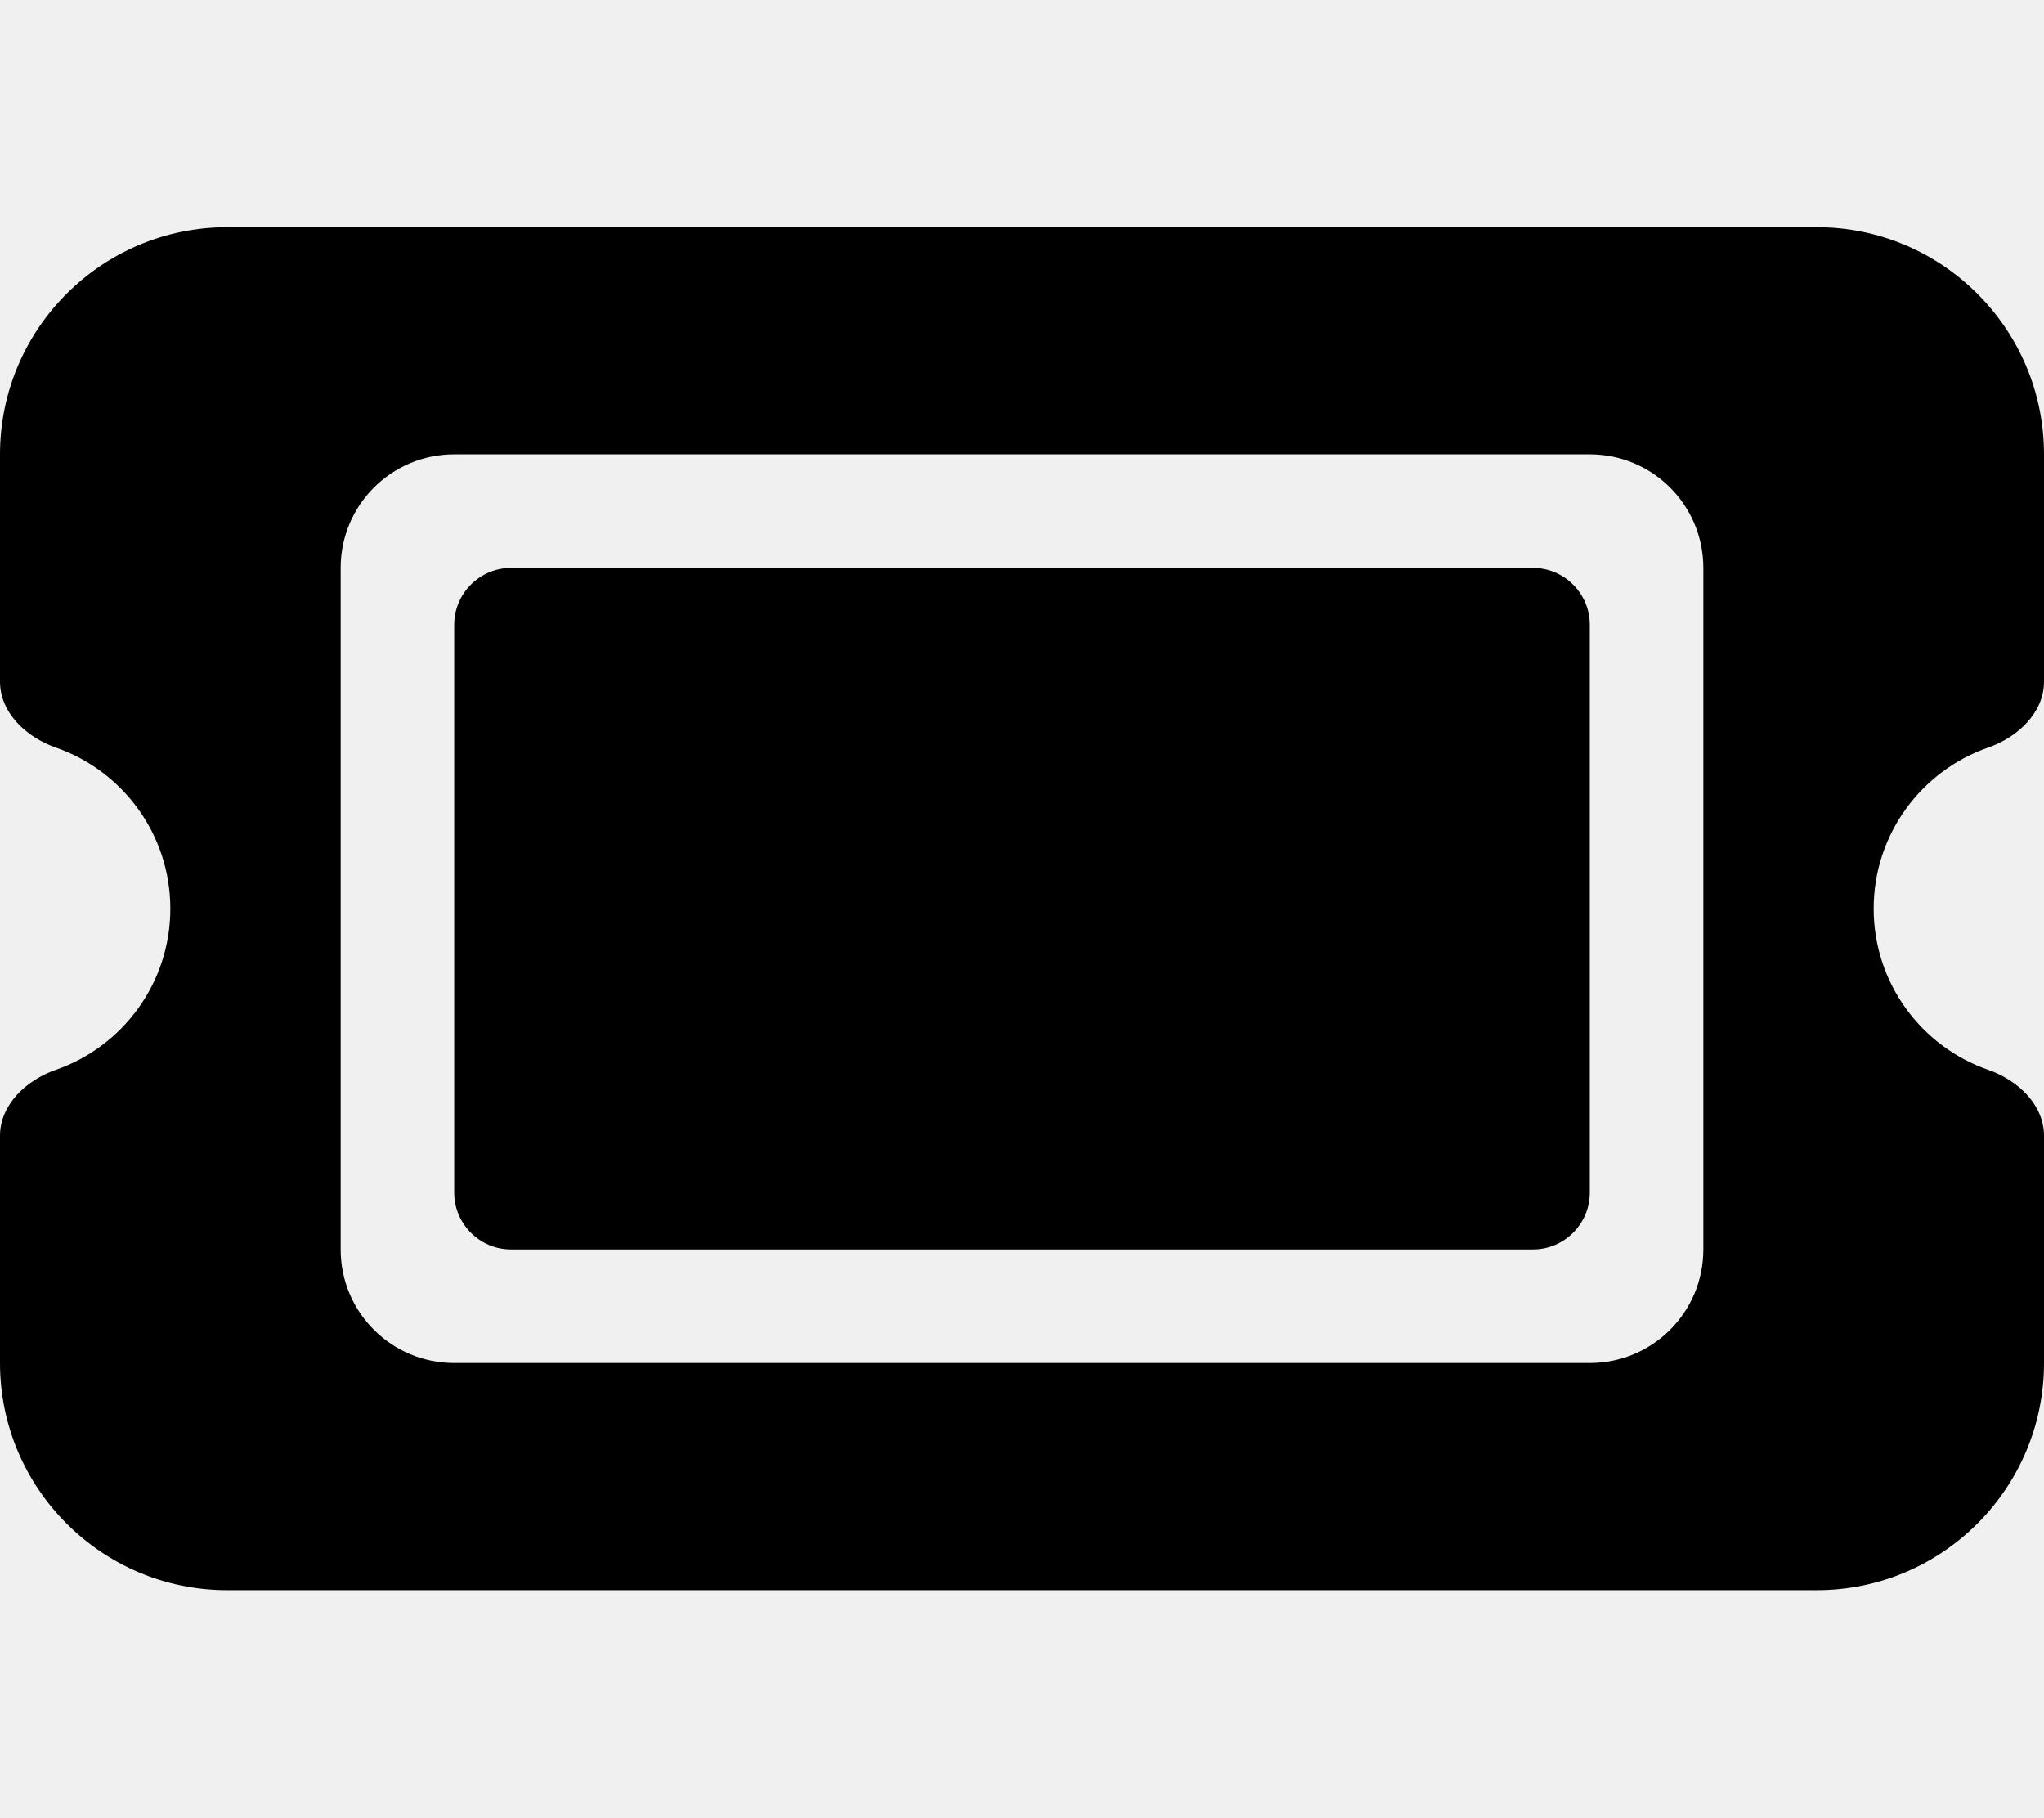
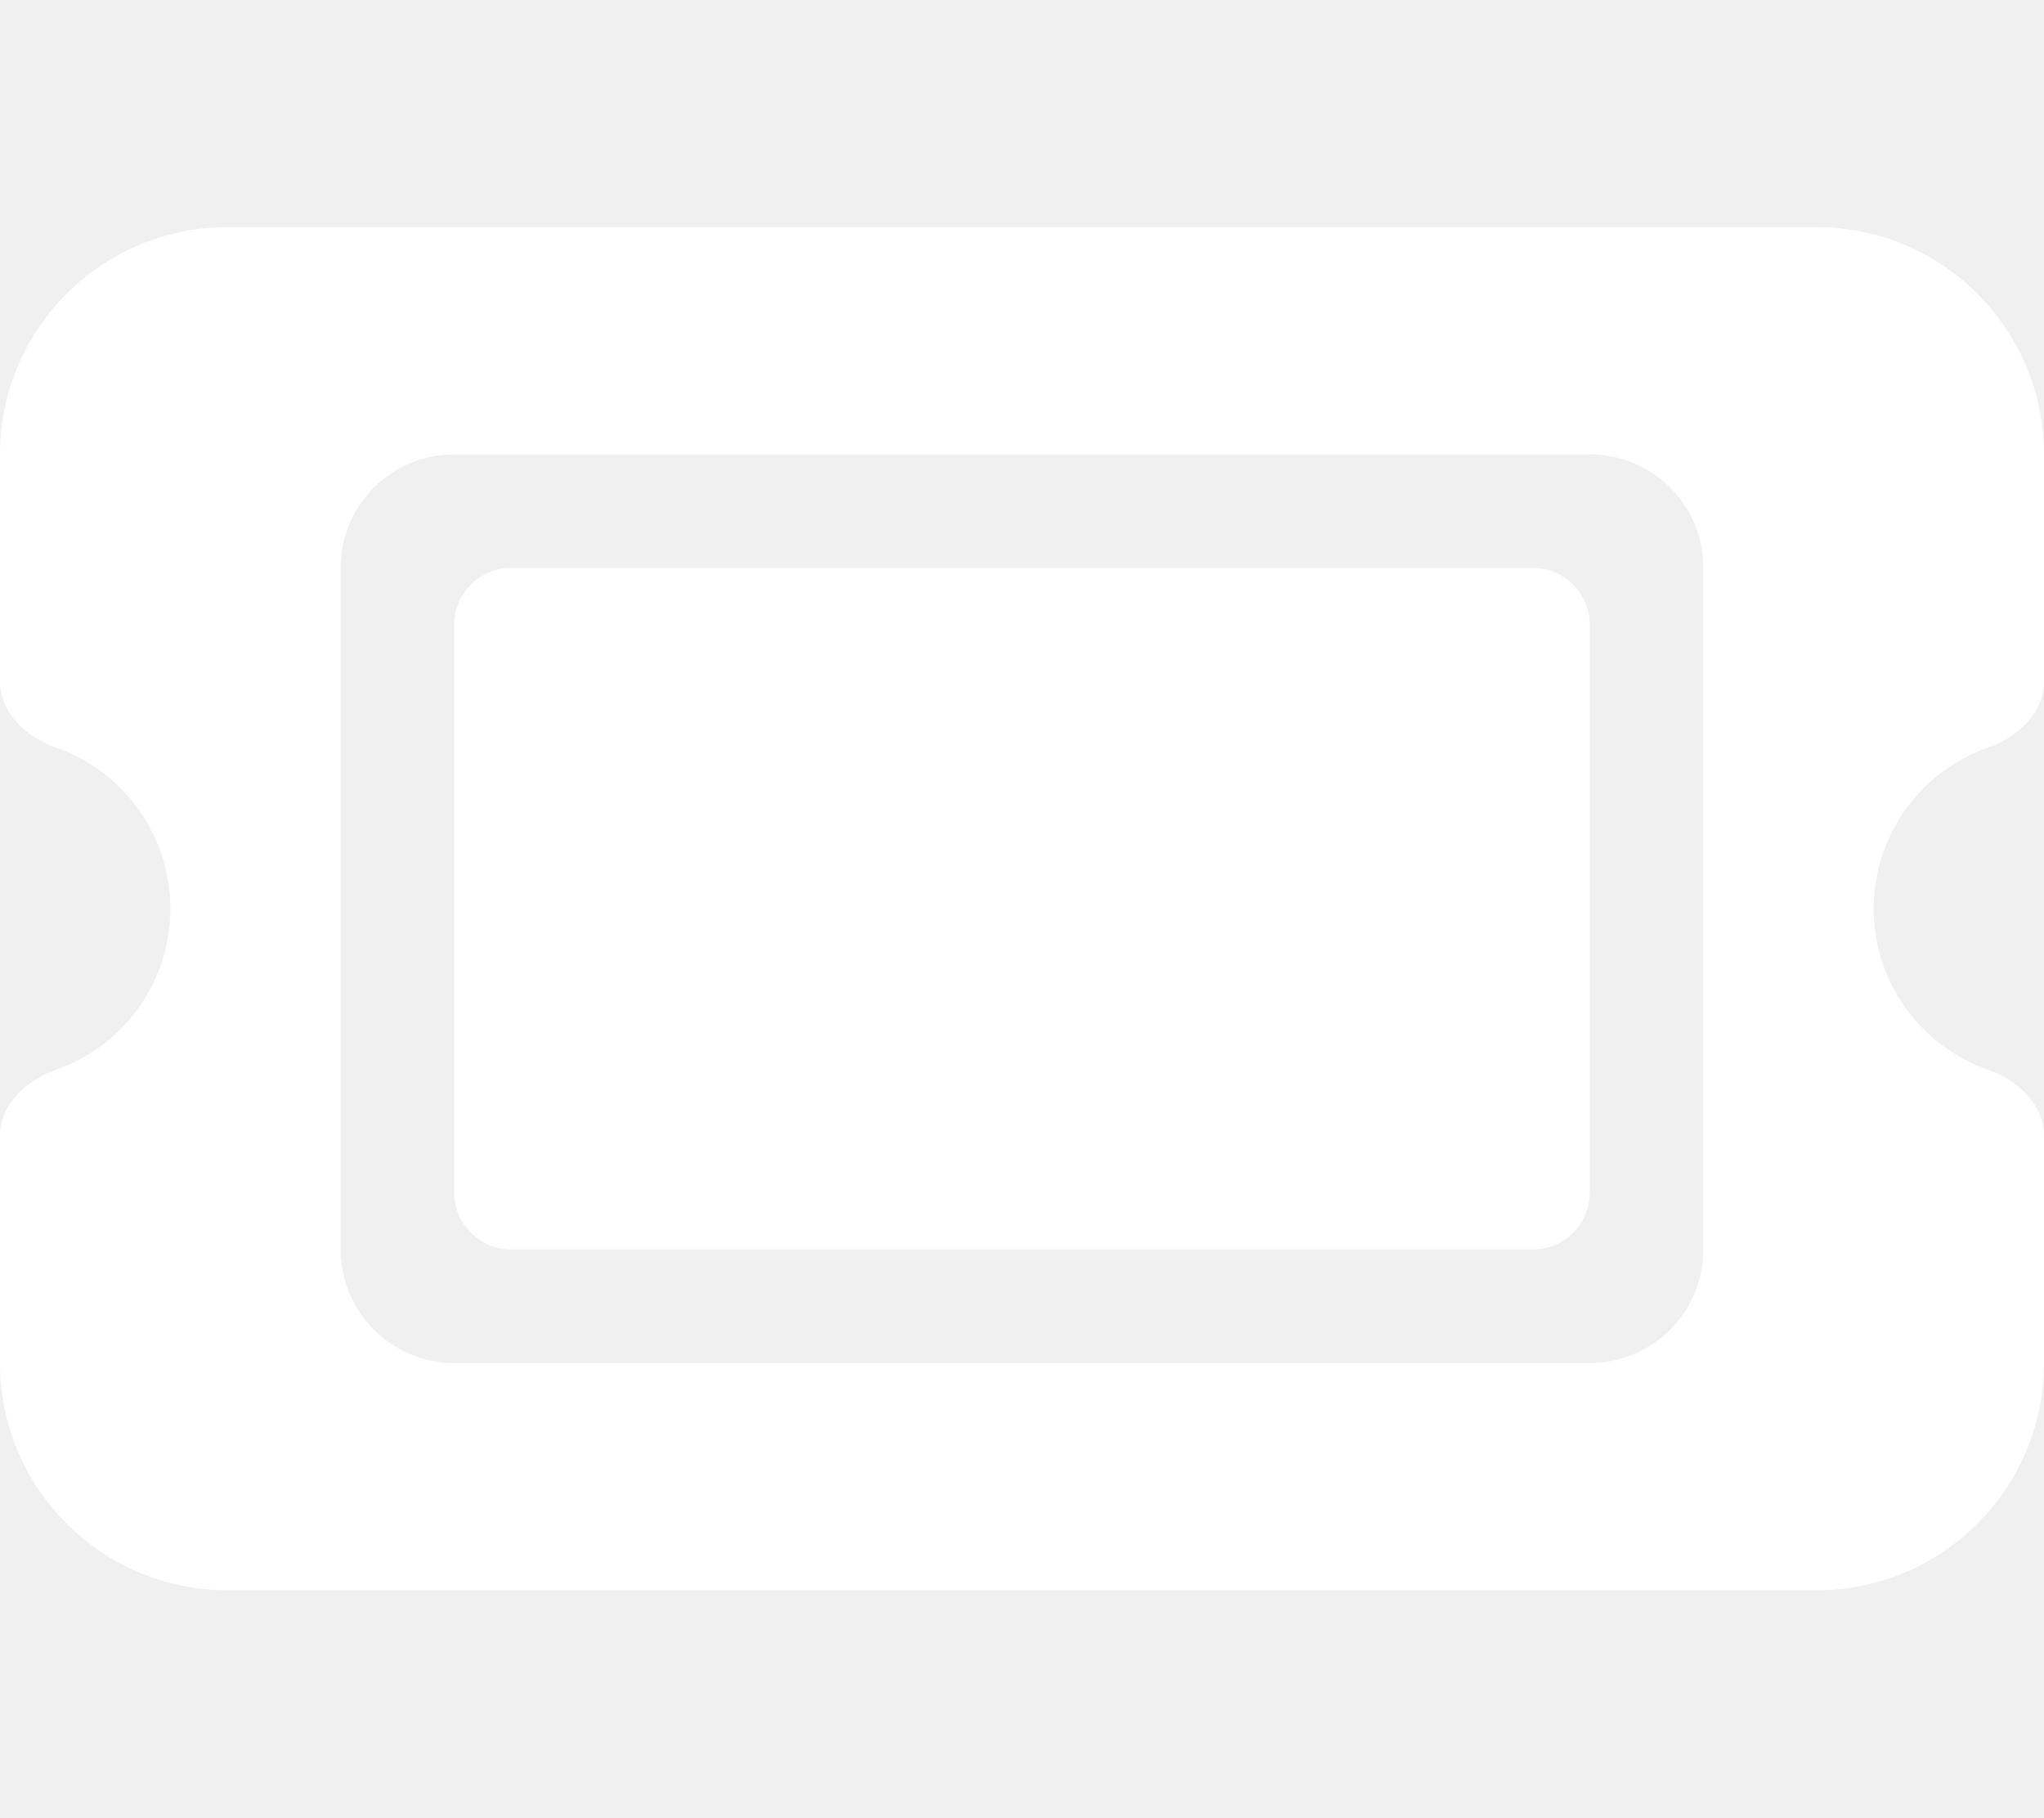
<svg xmlns="http://www.w3.org/2000/svg" viewBox="0 0 576 512">
-   <path d="M64 64C28.7 64 0 92.7 0 128l0 64c0 8.8 7.4 15.7 15.7 18.6C34.5 217.1 48 235 48 256s-13.5 38.9-32.3 45.4C7.4 304.3 0 311.2 0 320l0 64c0 35.3 28.7 64 64 64l448 0c35.3 0 64-28.7 64-64l0-64c0-8.8-7.4-15.7-15.7-18.6C541.5 294.9 528 277 528 256s13.5-38.9 32.3-45.4c8.3-2.9 15.7-9.8 15.7-18.6l0-64c0-35.3-28.7-64-64-64L64 64zm64 112l0 160c0 8.8 7.2 16 16 16l288 0c8.8 0 16-7.2 16-16l0-160c0-8.8-7.2-16-16-16l-288 0c-8.8 0-16 7.2-16 16zM96 160c0-17.7 14.3-32 32-32l320 0c17.7 0 32 14.3 32 32l0 192c0 17.7-14.3 32-32 32l-320 0c-17.7 0-32-14.3-32-32l0-192z" />
+   <path style="fill: white;" d="M64 64C28.7 64 0 92.7 0 128l0 64c0 8.8 7.4 15.7 15.7 18.6C34.5 217.1 48 235 48 256s-13.5 38.9-32.3 45.4C7.4 304.3 0 311.2 0 320l0 64c0 35.3 28.7 64 64 64l448 0c35.3 0 64-28.7 64-64l0-64c0-8.8-7.4-15.7-15.7-18.6C541.5 294.9 528 277 528 256s13.5-38.9 32.3-45.4c8.3-2.9 15.7-9.8 15.7-18.6l0-64c0-35.3-28.7-64-64-64L64 64zm64 112l0 160c0 8.8 7.2 16 16 16l288 0c8.8 0 16-7.2 16-16l0-160c0-8.8-7.2-16-16-16l-288 0c-8.8 0-16 7.2-16 16zM96 160c0-17.7 14.3-32 32-32l320 0c17.7 0 32 14.3 32 32l0 192c0 17.7-14.3 32-32 32l-320 0c-17.7 0-32-14.3-32-32l0-192z" />
</svg>
